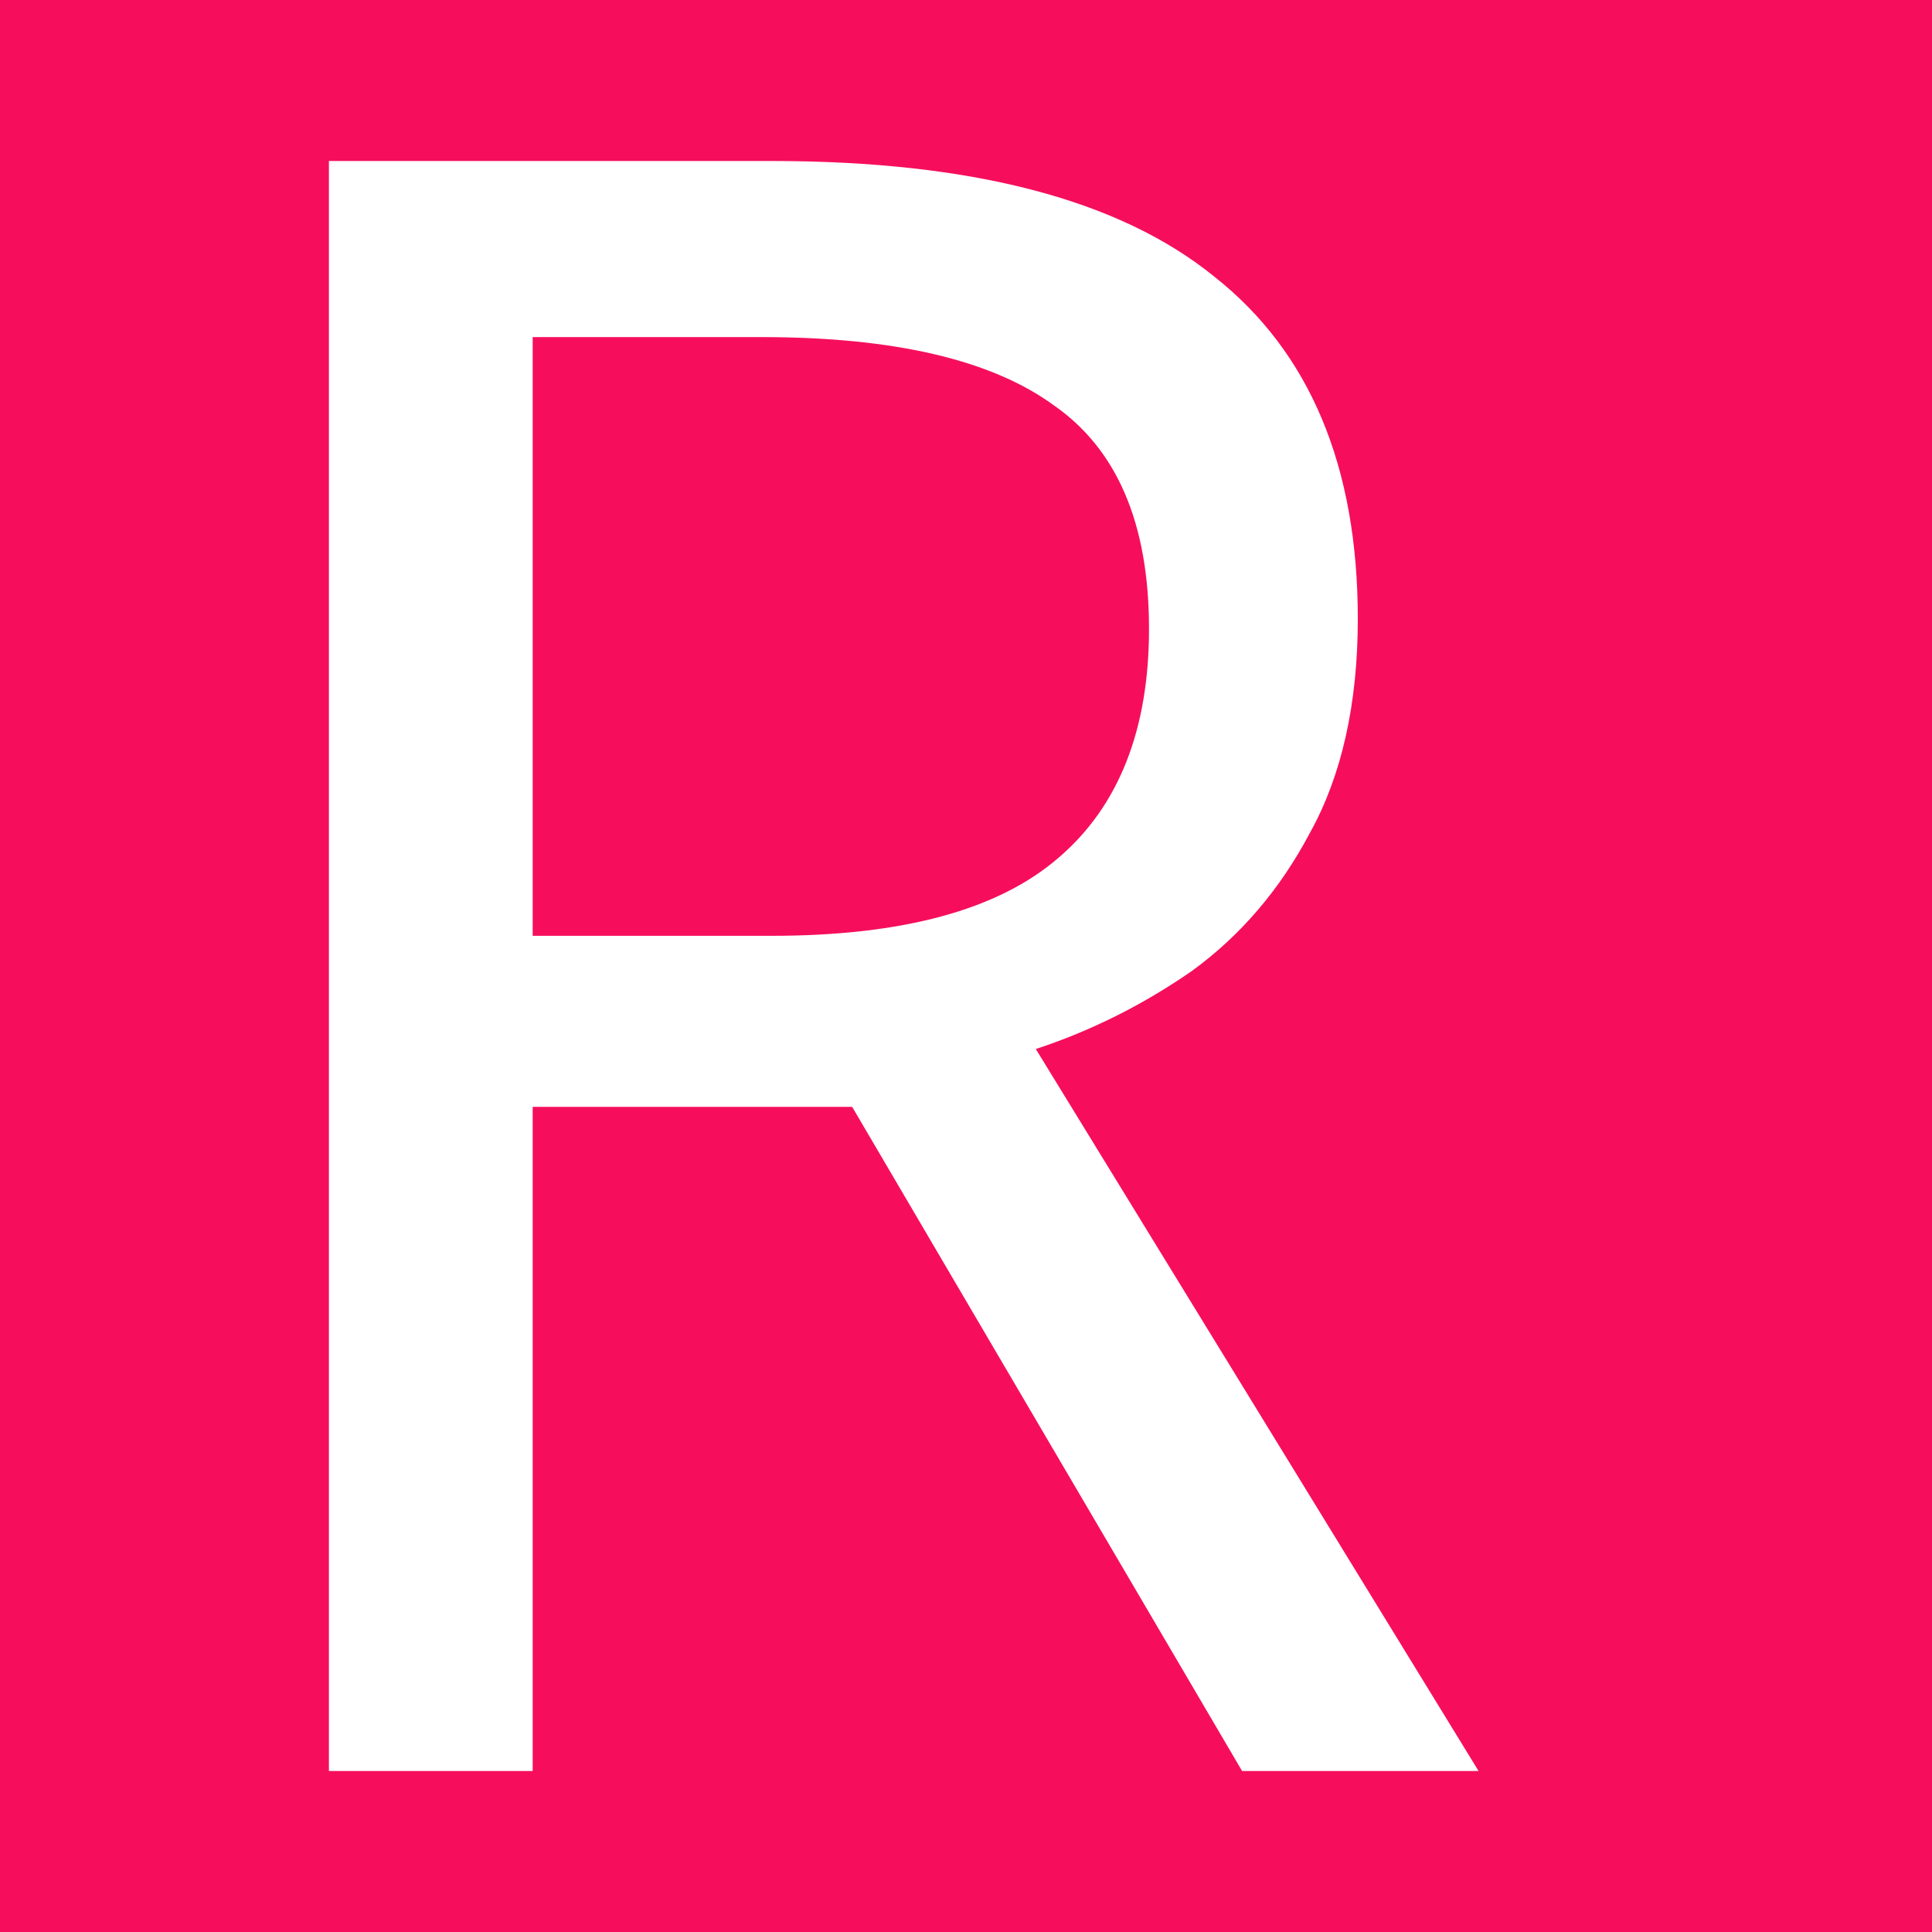
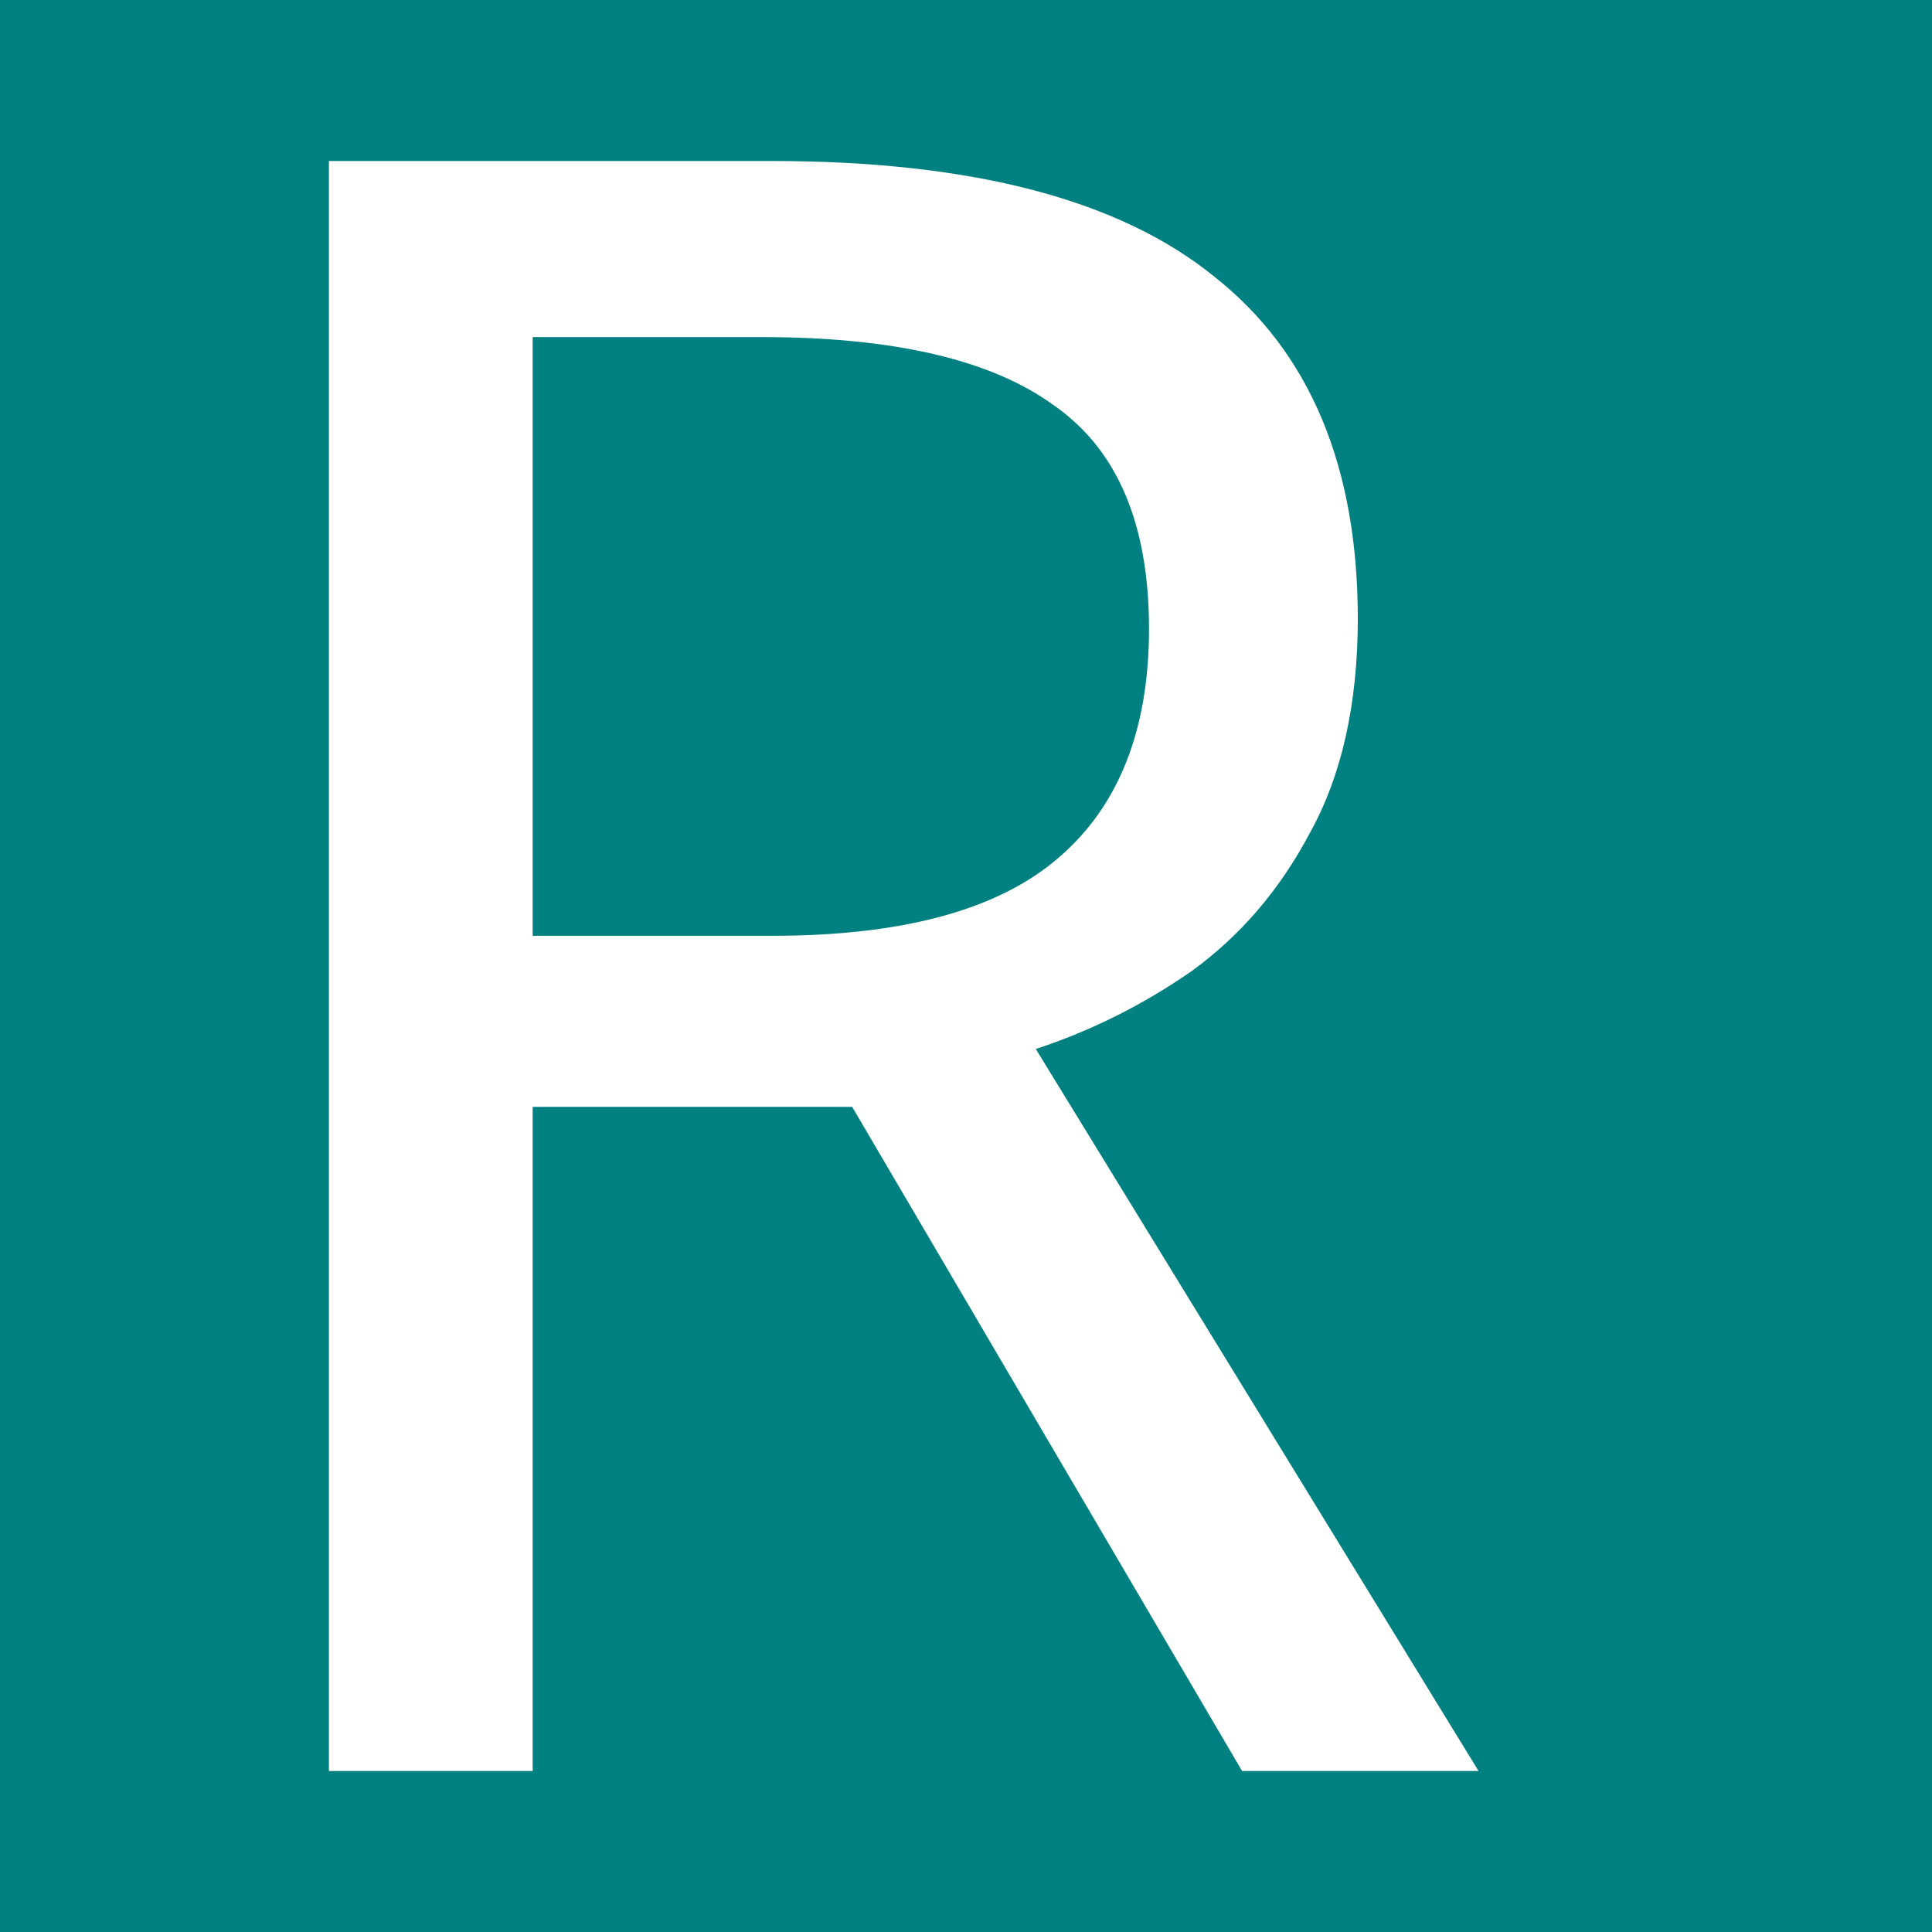
<svg xmlns="http://www.w3.org/2000/svg" viewBox="946 191 12 12">
  <defs>
    <style>
      .cls-1 {
        clip-path: url(#clip-favicon);
      }

      .cls-2 {
        fill: #fff;
        font-size: 14px;
        font-family: ScriptMTBold, Script MT;
      }

      .cls-3 {
-         fill: #f60e5d;
+         fill: #008080;
      }
    </style>
    <clipPath id="clip-favicon">
      <rect x="946" y="191" width="12" height="12" />
    </clipPath>
  </defs>
  <g id="favicon" class="cls-1">
    <rect class="cls-3" x="946" y="191" width="12" height="12" />
    <text id="D" class="cls-2" transform="translate(944 189)">
      <tspan x="2.682" y="13">R</tspan>
    </text>
  </g>
</svg>
